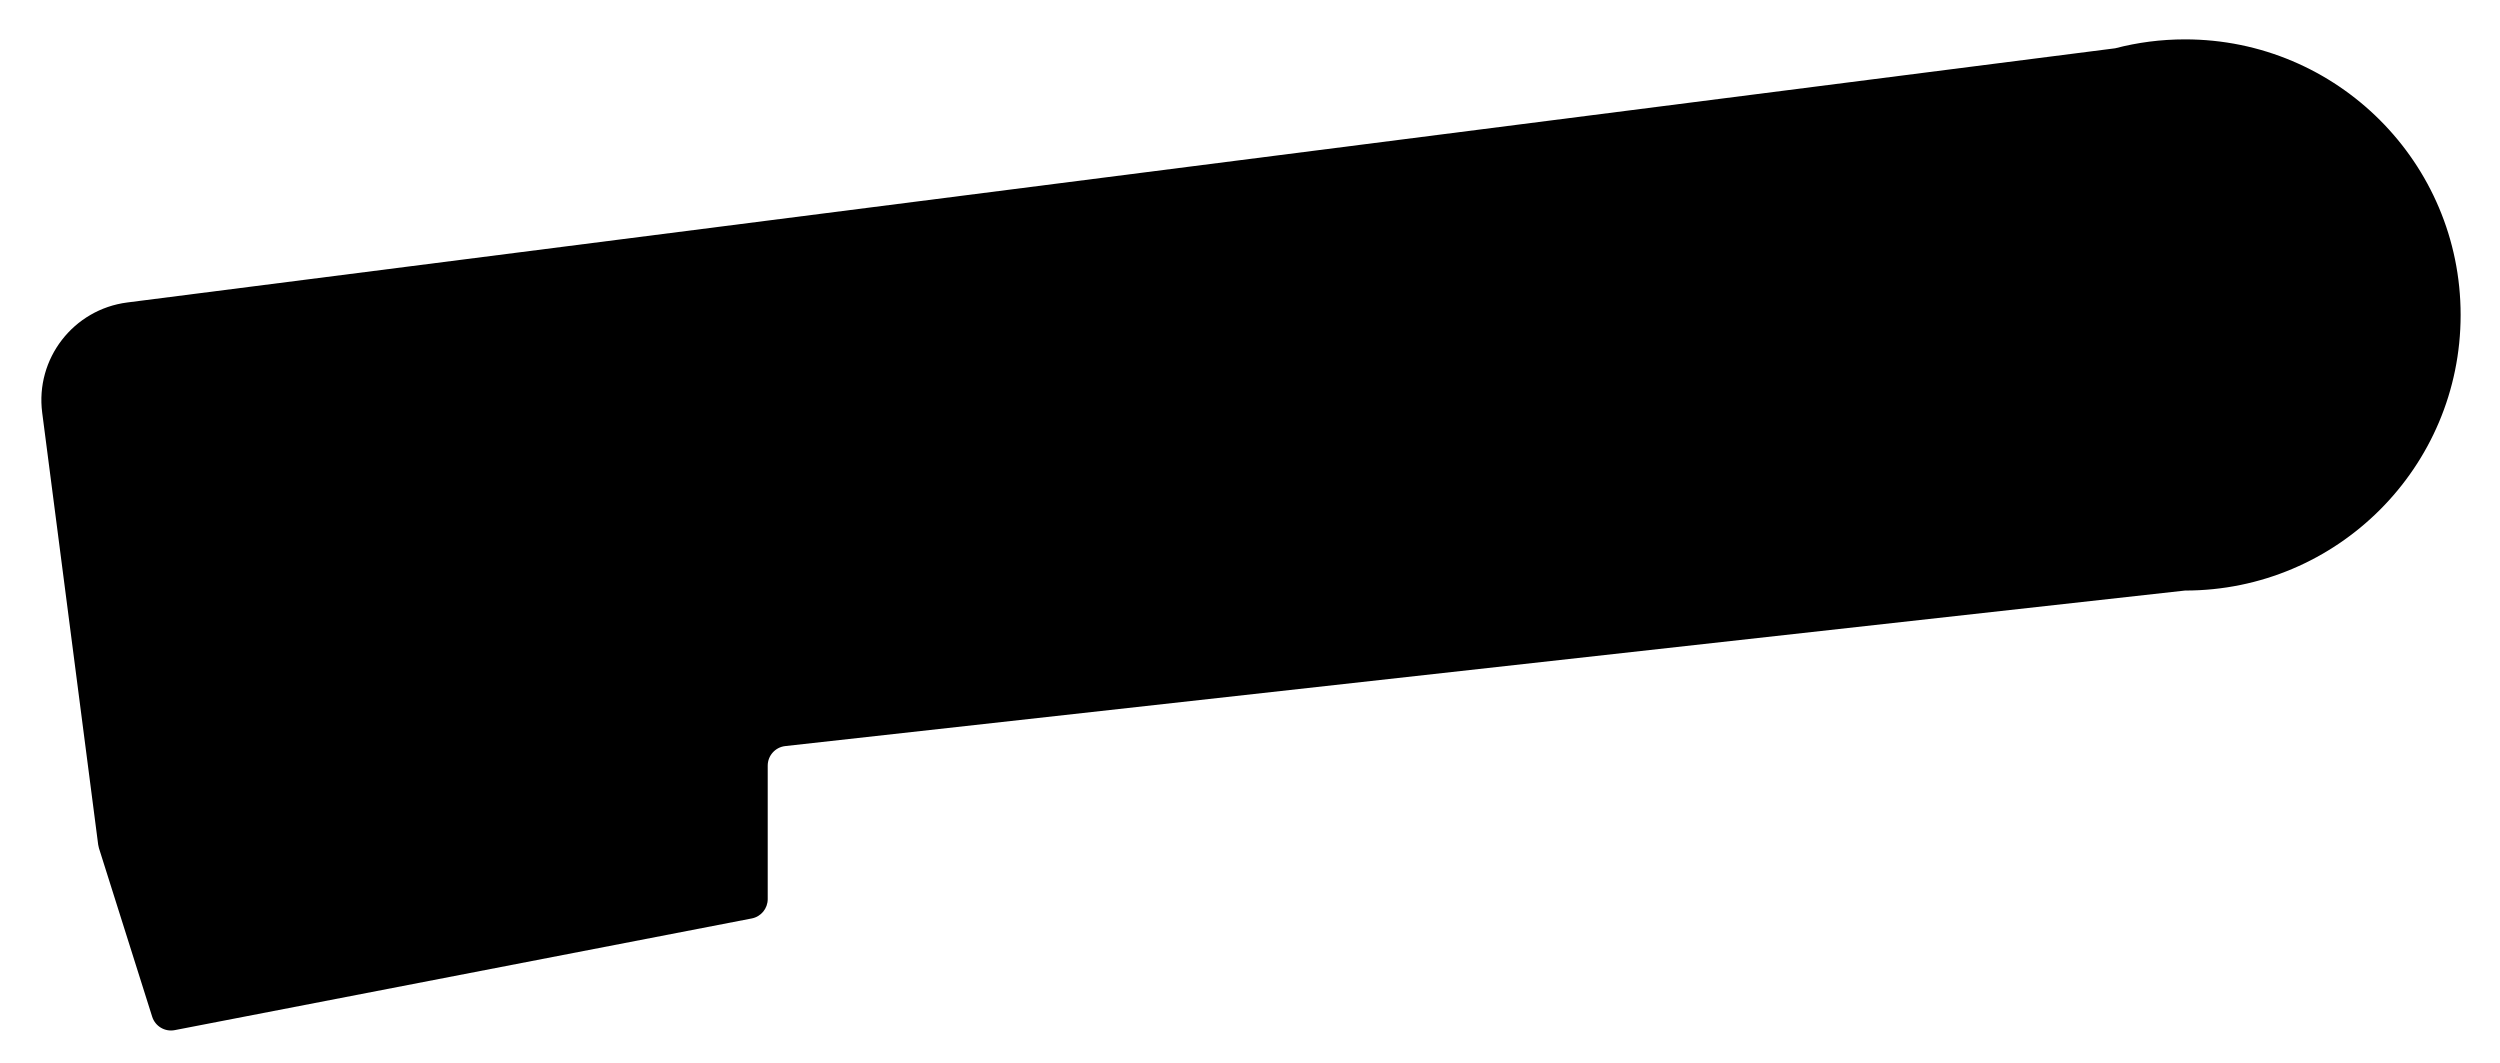
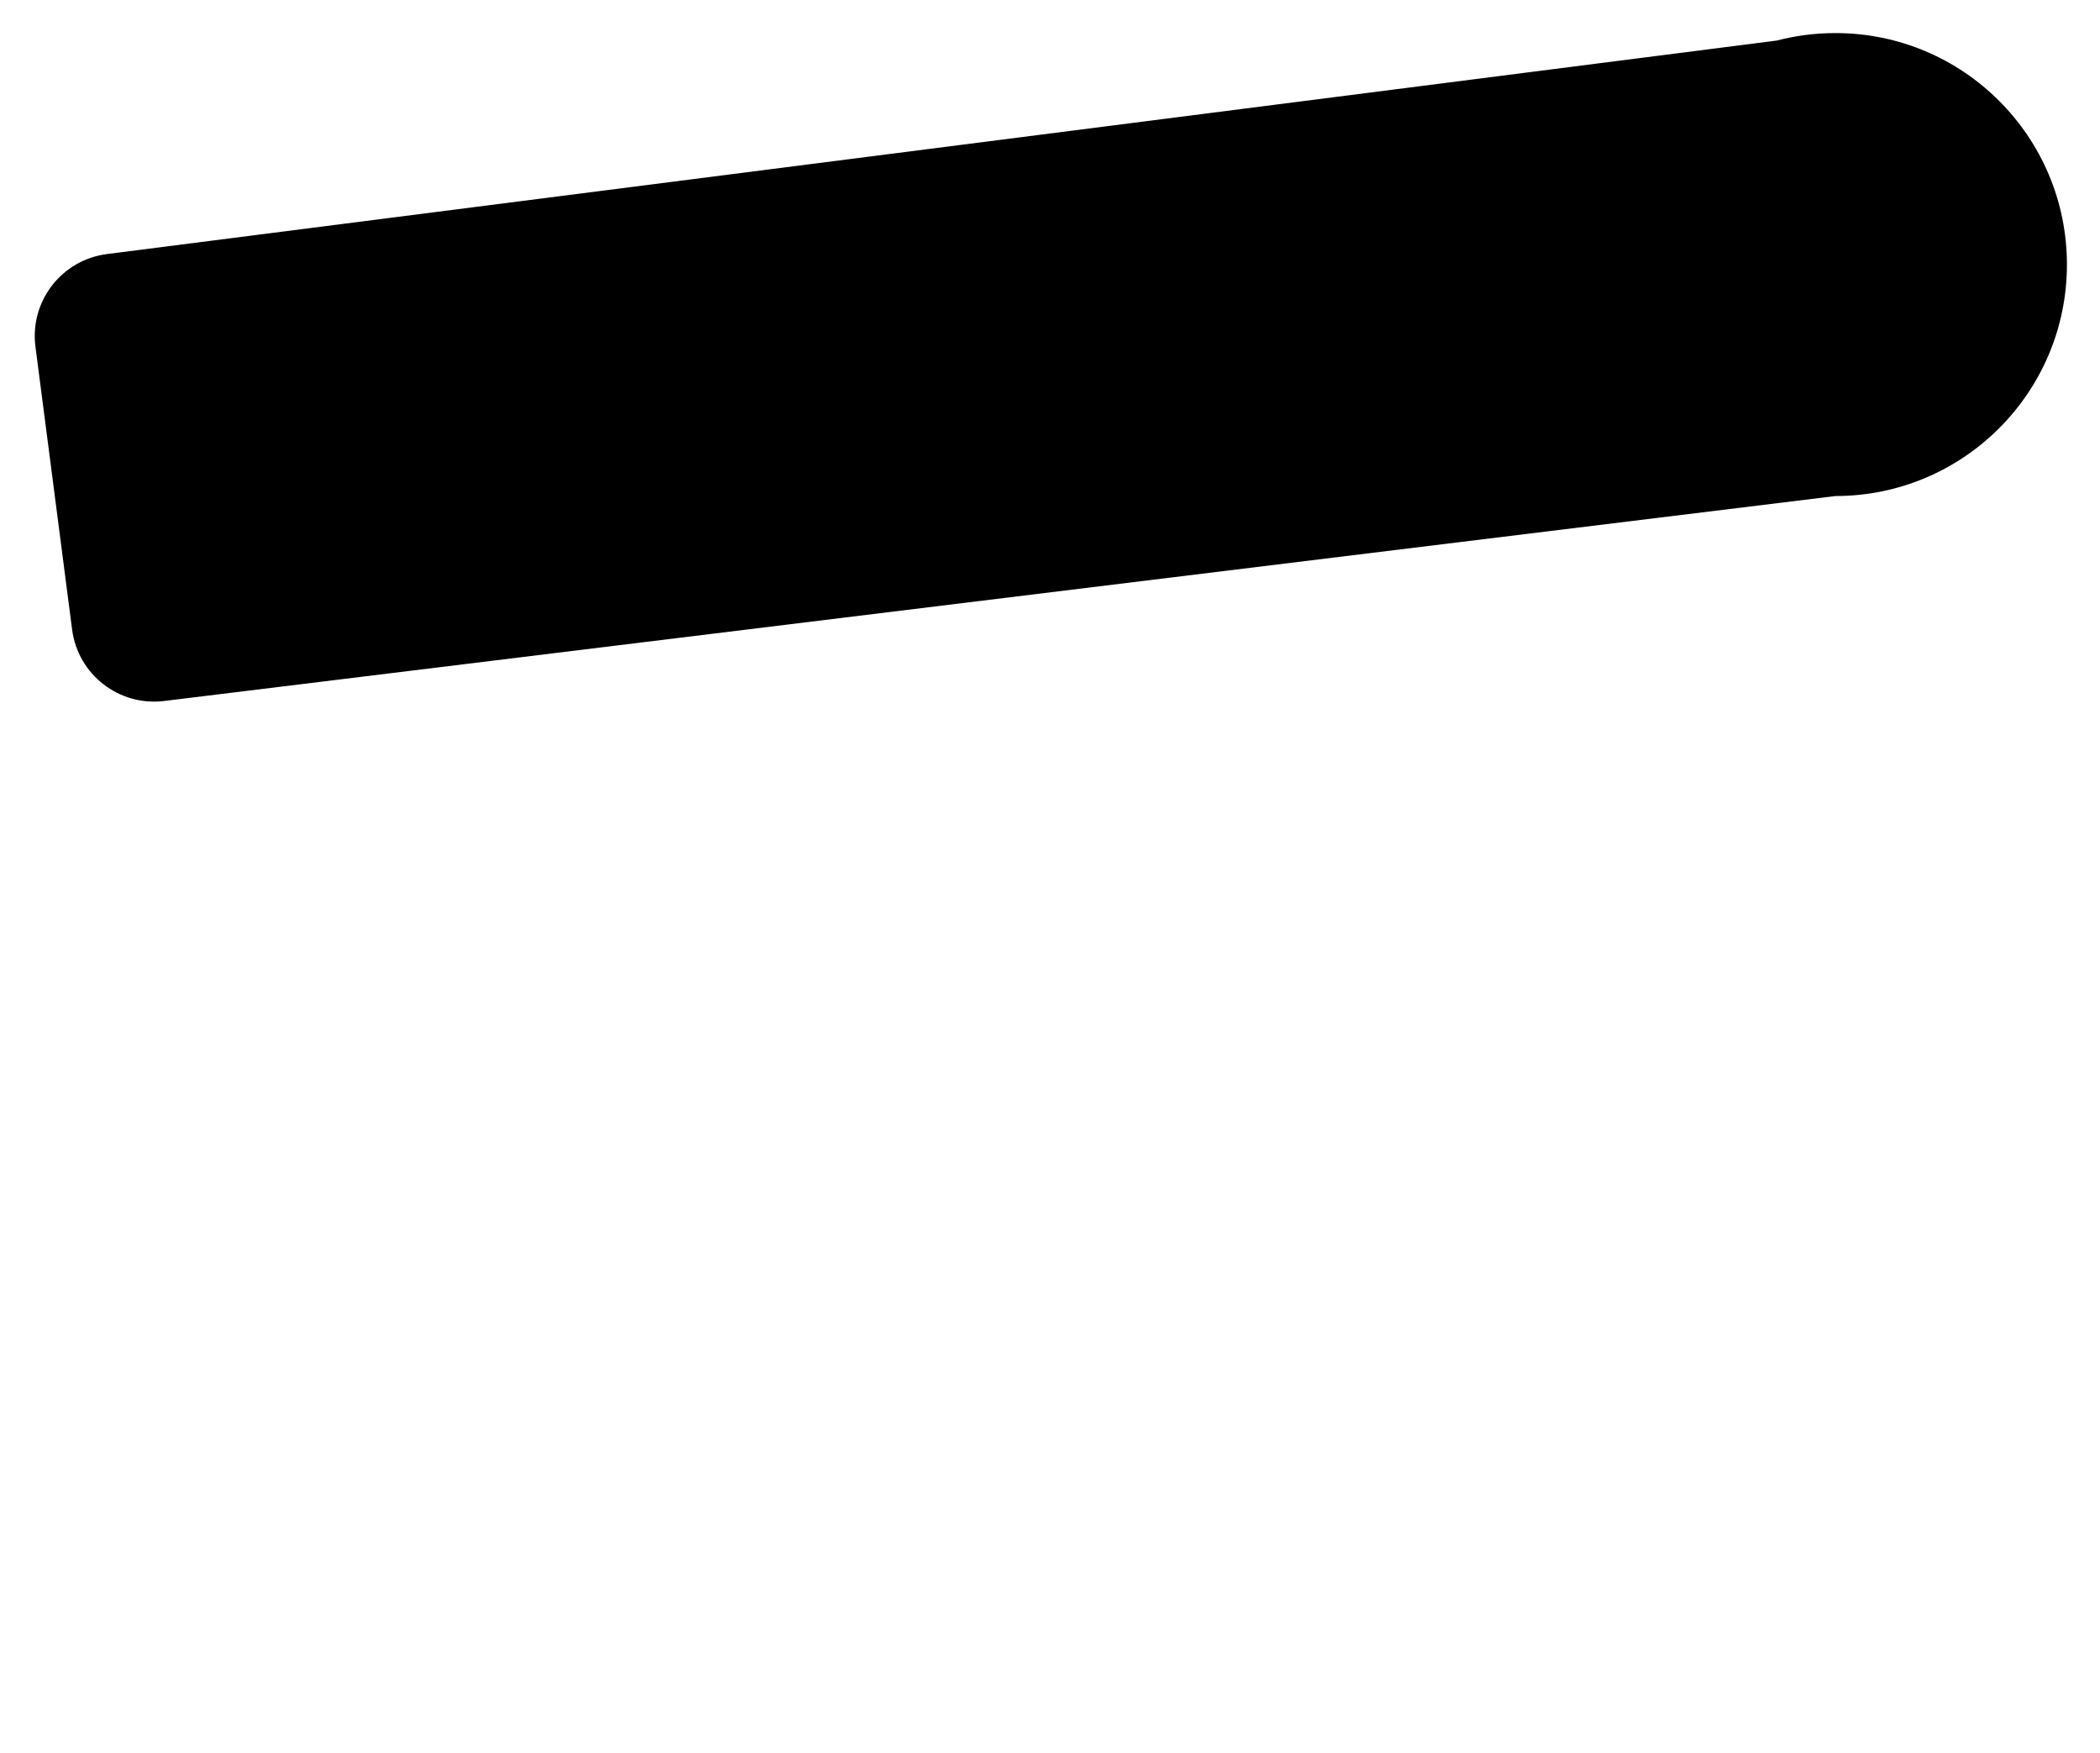
- <svg xmlns="http://www.w3.org/2000/svg" preserveAspectRatio="none" overflow="visible" style="display: block;" width="127" height="54" viewBox="0 0 127 54" fill="none">
+ <svg xmlns="http://www.w3.org/2000/svg" preserveAspectRatio="none" overflow="visible" style="display: block;" width="127" height="106" viewBox="0 0 127 106" fill="none">
  <g id="æç«">
-     <path id="Union" d="M111 2C118.732 2 125 8.268 125 16C125 23.732 118.732 30 111 30L39.89 37.901C39.383 37.958 39 38.386 39 38.895V45.675C39 46.154 38.66 46.566 38.19 46.657L8.875 52.331C8.376 52.427 7.885 52.135 7.731 51.65L5.026 43.085C5.009 43.029 4.996 42.971 4.988 42.912L2.144 20.967C1.788 18.225 3.726 15.716 6.469 15.365L107.452 2.453C108.585 2.157 109.774 2 111 2Z" fill="black" />
+     <path id="Union" d="M111 2C118.732 2 125 8.268 125 16C125 23.732 118.732 30 111 30L9.929 42.395C7.201 42.73 4.715 40.8 4.361 38.075L2.144 20.967C1.788 18.225 3.726 15.716 6.469 15.365L107.452 2.453C108.585 2.157 109.774 2 111 2Z" fill="black" />
  </g>
</svg>
